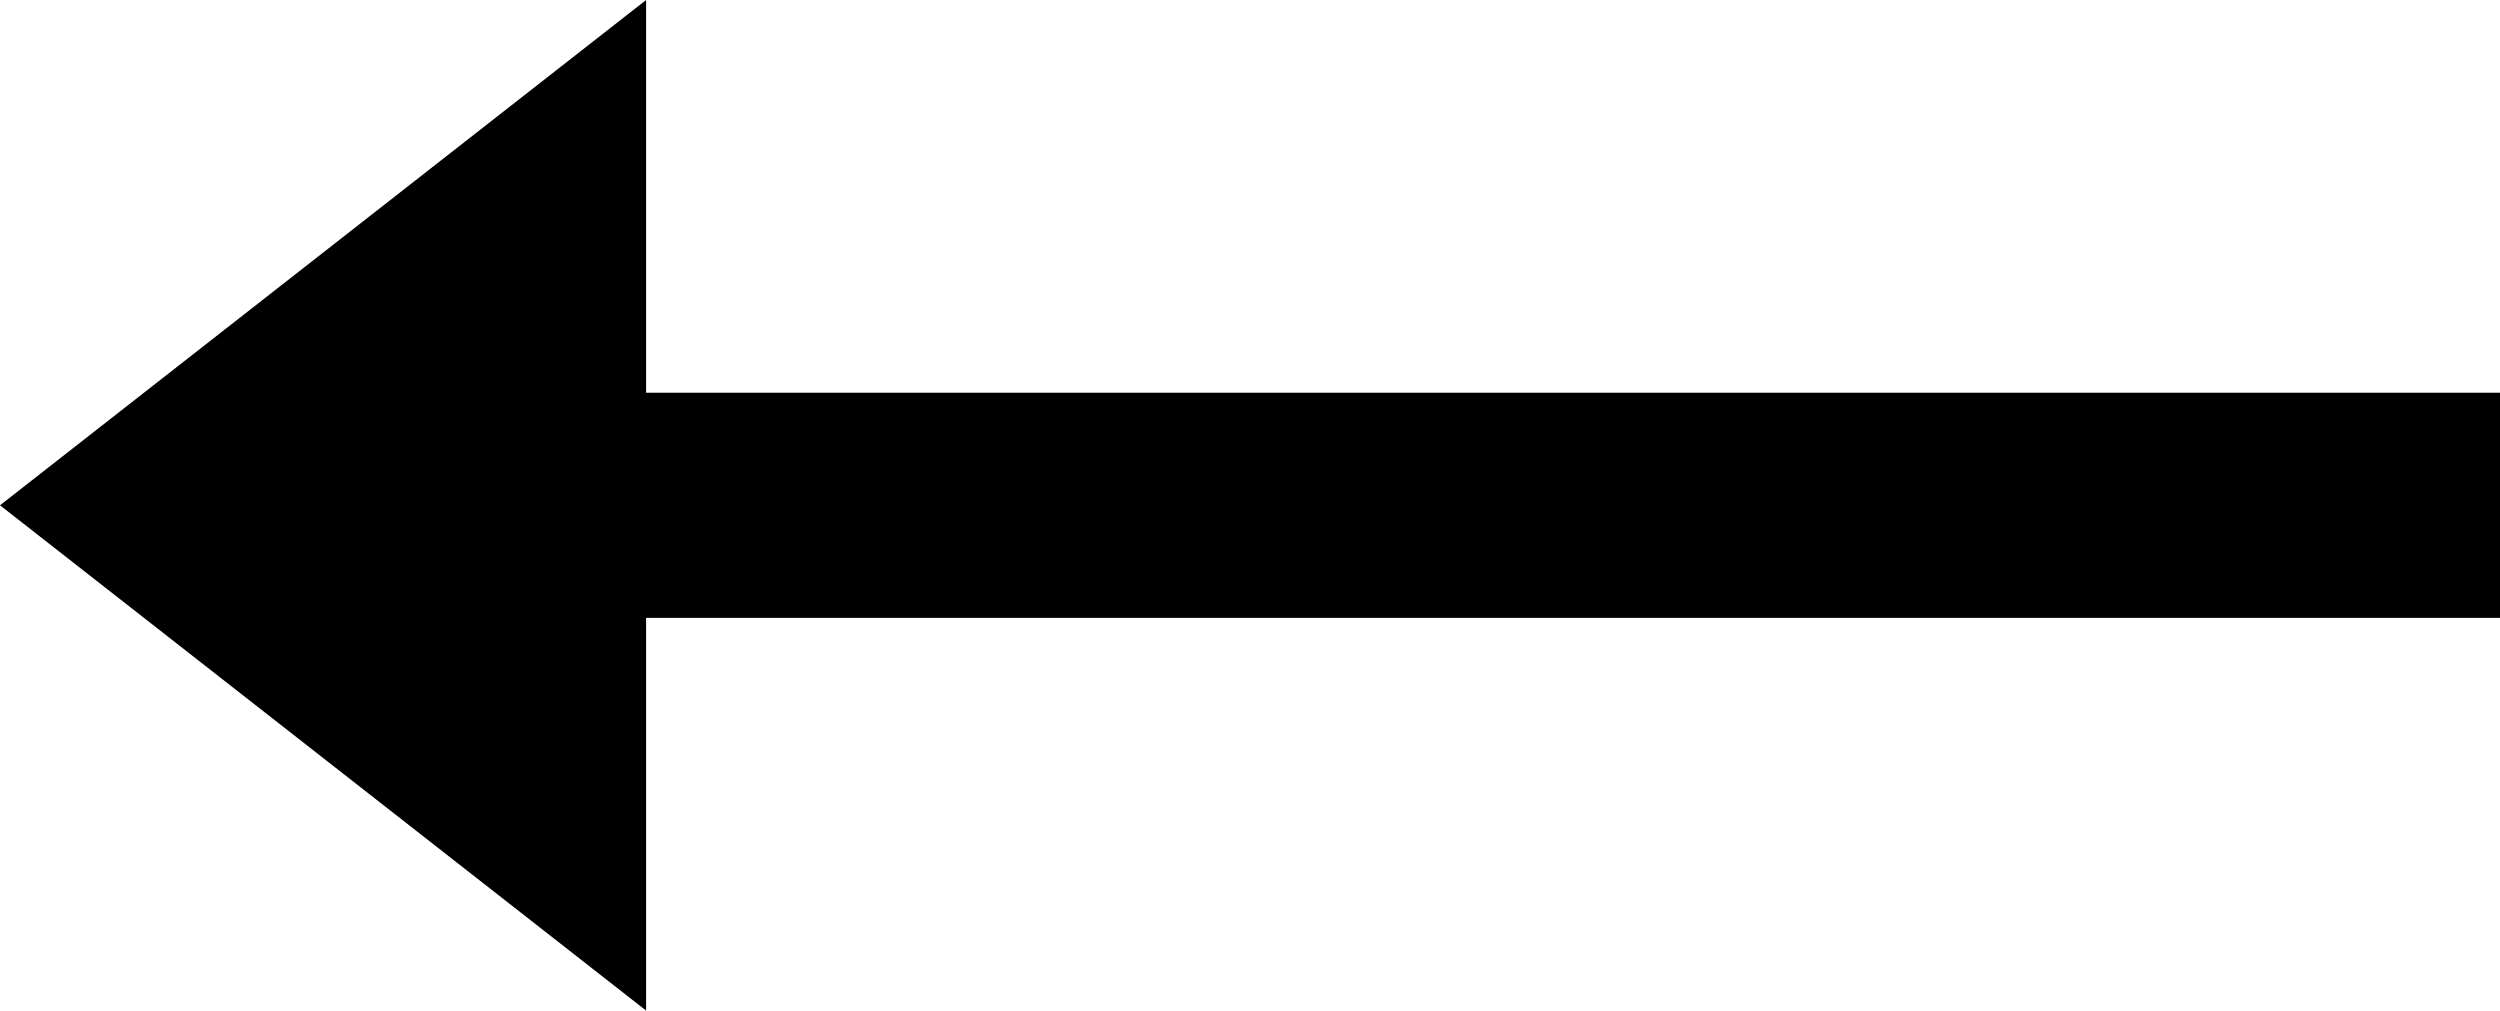
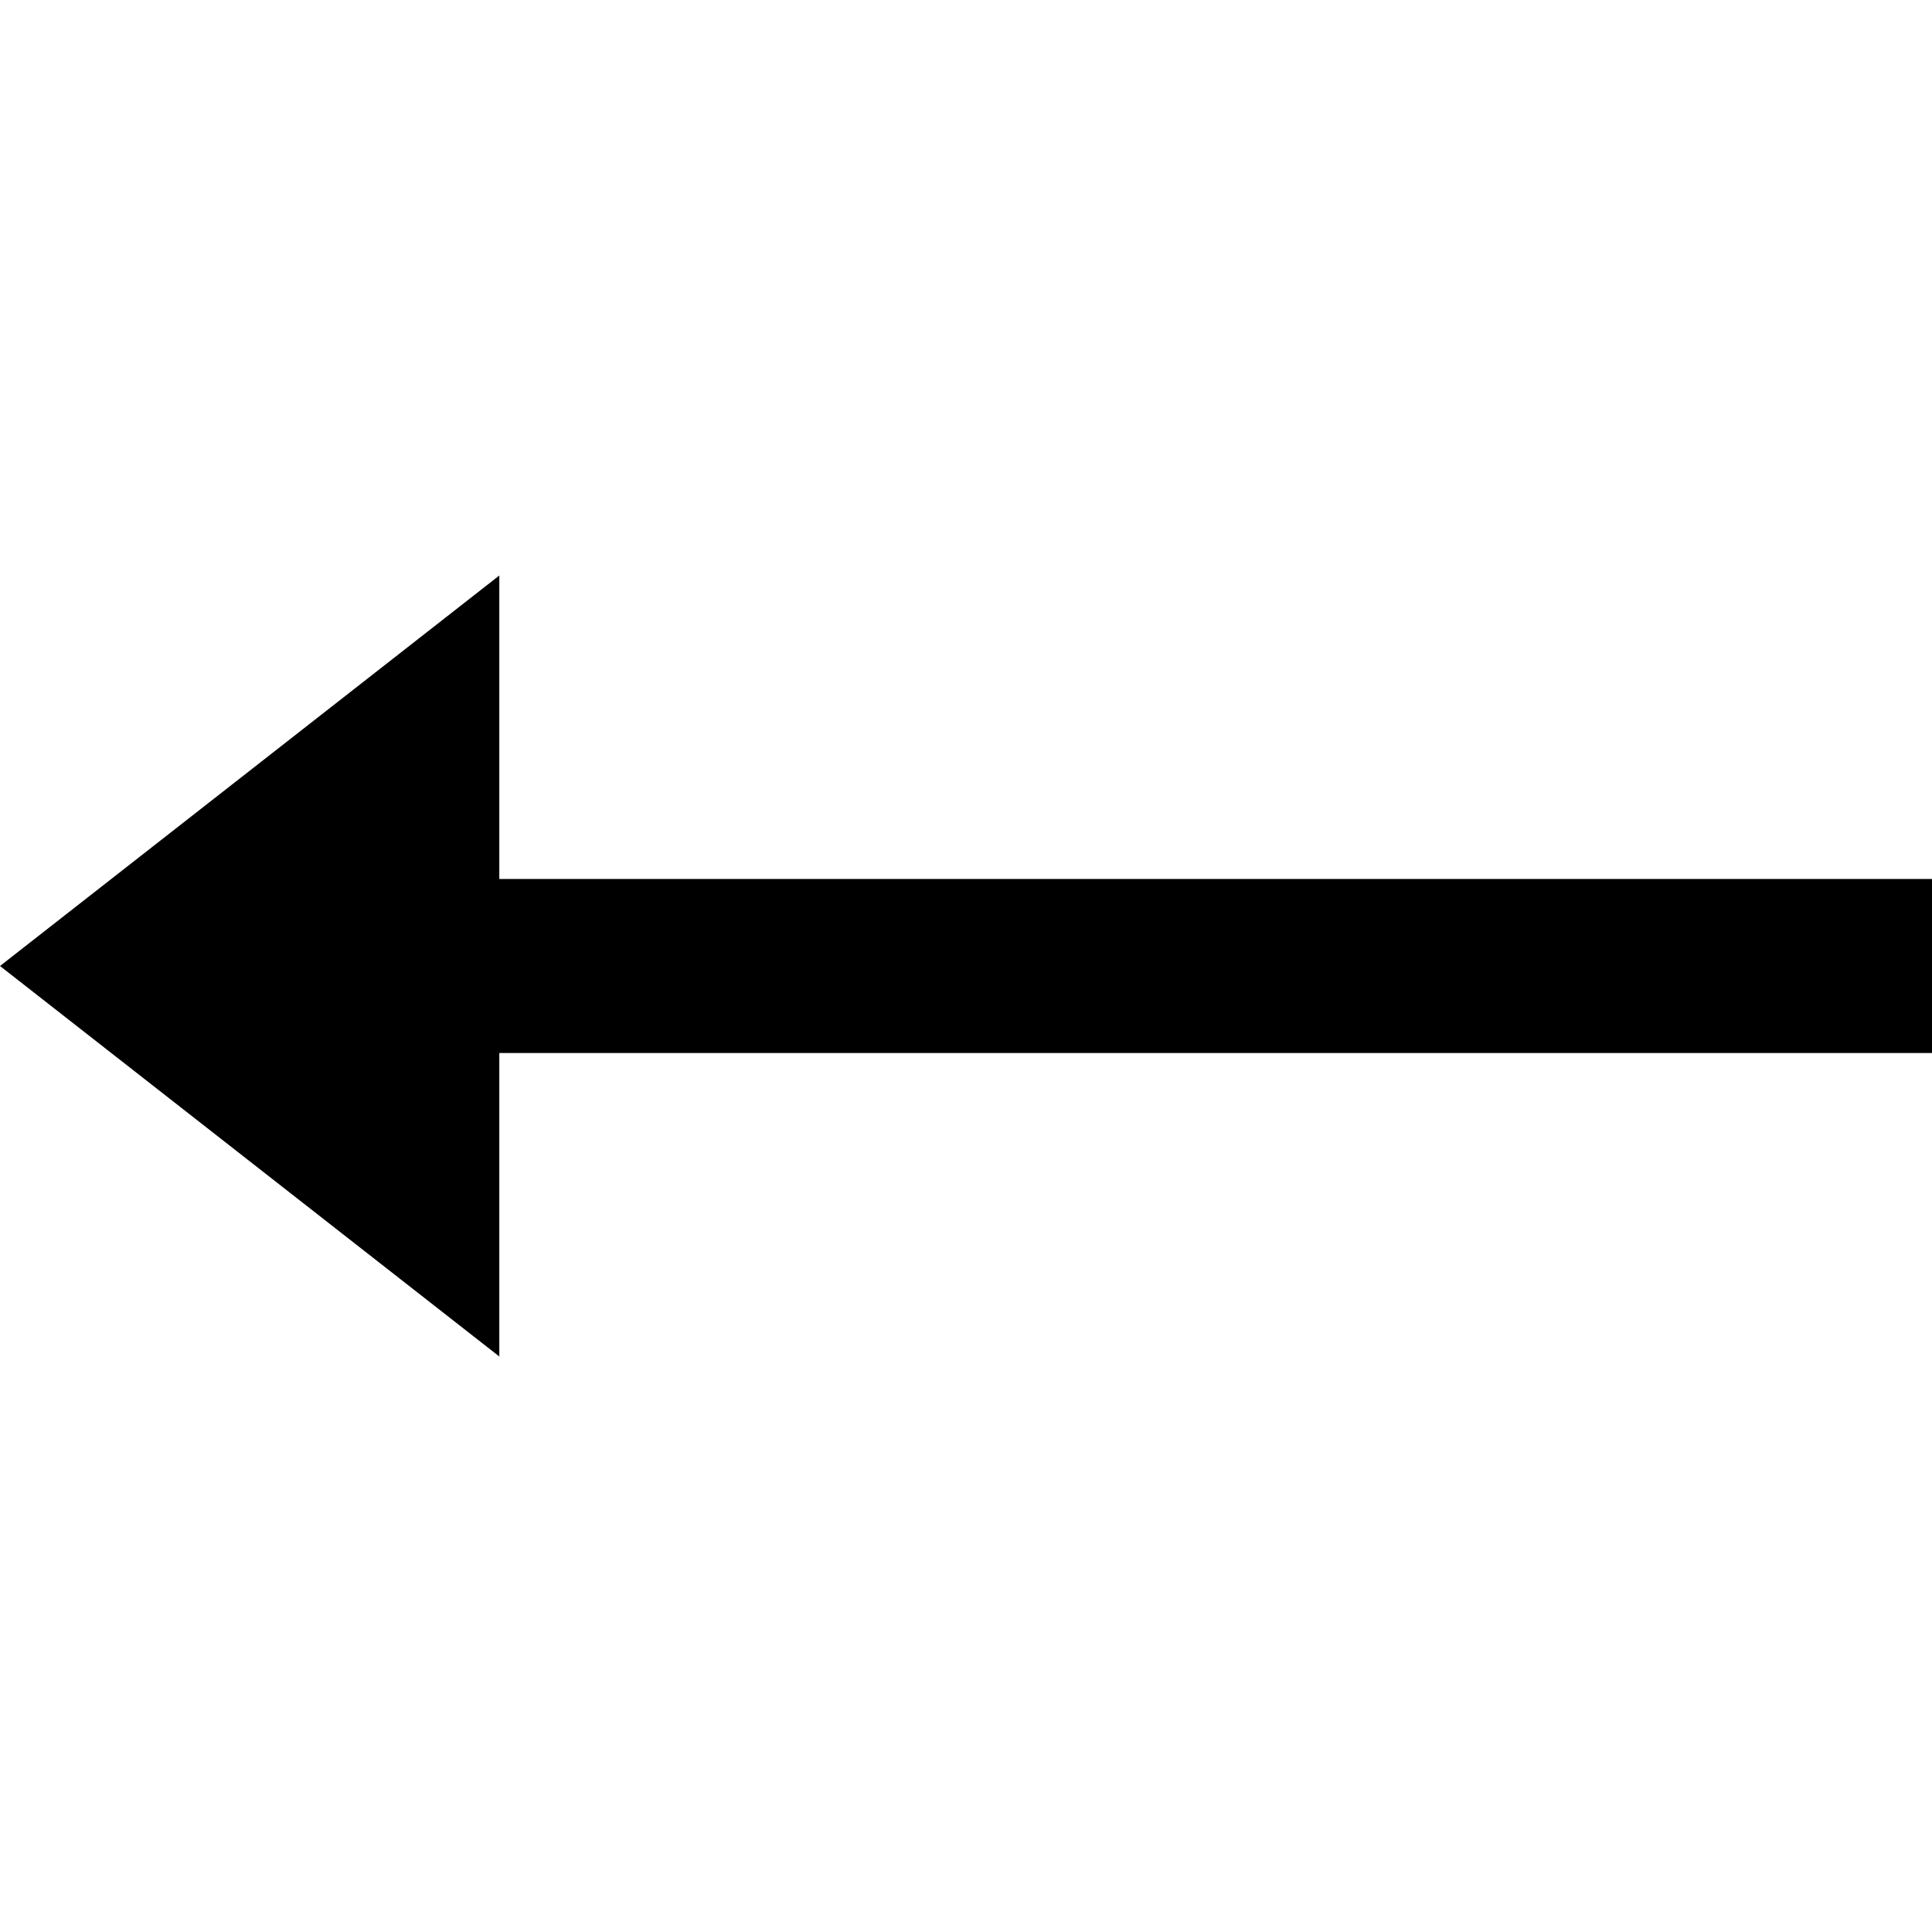
- <svg xmlns="http://www.w3.org/2000/svg" version="1.0" width="902.25" height="364.719" viewBox="0 0 902.25 364.719" id="svg2868" xml:space="preserve">
+ <svg xmlns="http://www.w3.org/2000/svg" version="1.0" width="100" height="100" viewBox="0 0 902.25 364.719" id="svg2868" xml:space="preserve">
  <defs id="defs2874" />
-   <namedview pagecolor="#ffffff" bordercolor="#666666" borderopacity="1.0" pageopacity="0.0" pageshadow="2" window-width="640" window-height="541" zoom="0.345" cx="372.047" cy="256.668" window-x="75" window-y="152" current-layer="svg2033" id="base">
+   <namedview pagecolor="#ffffff" bordercolor="#666666" borderopacity="1.0" pageopacity="0.0" pageshadow="2" window-width="640" window-height="541" zoom="0.345" cx="372.047" cy="256.668" window-x="75" window-y="152" current-layer="svg2033">
			</namedview>
  <g id="Ebene_1">
    <polygon points="902.25,222.986 233.178,222.986 233.178,364.719 0,182.359 233.178,0 233.178,141.732 902.25,141.732 902.25,222.986 " id="path2050" />
  </g>
</svg>
